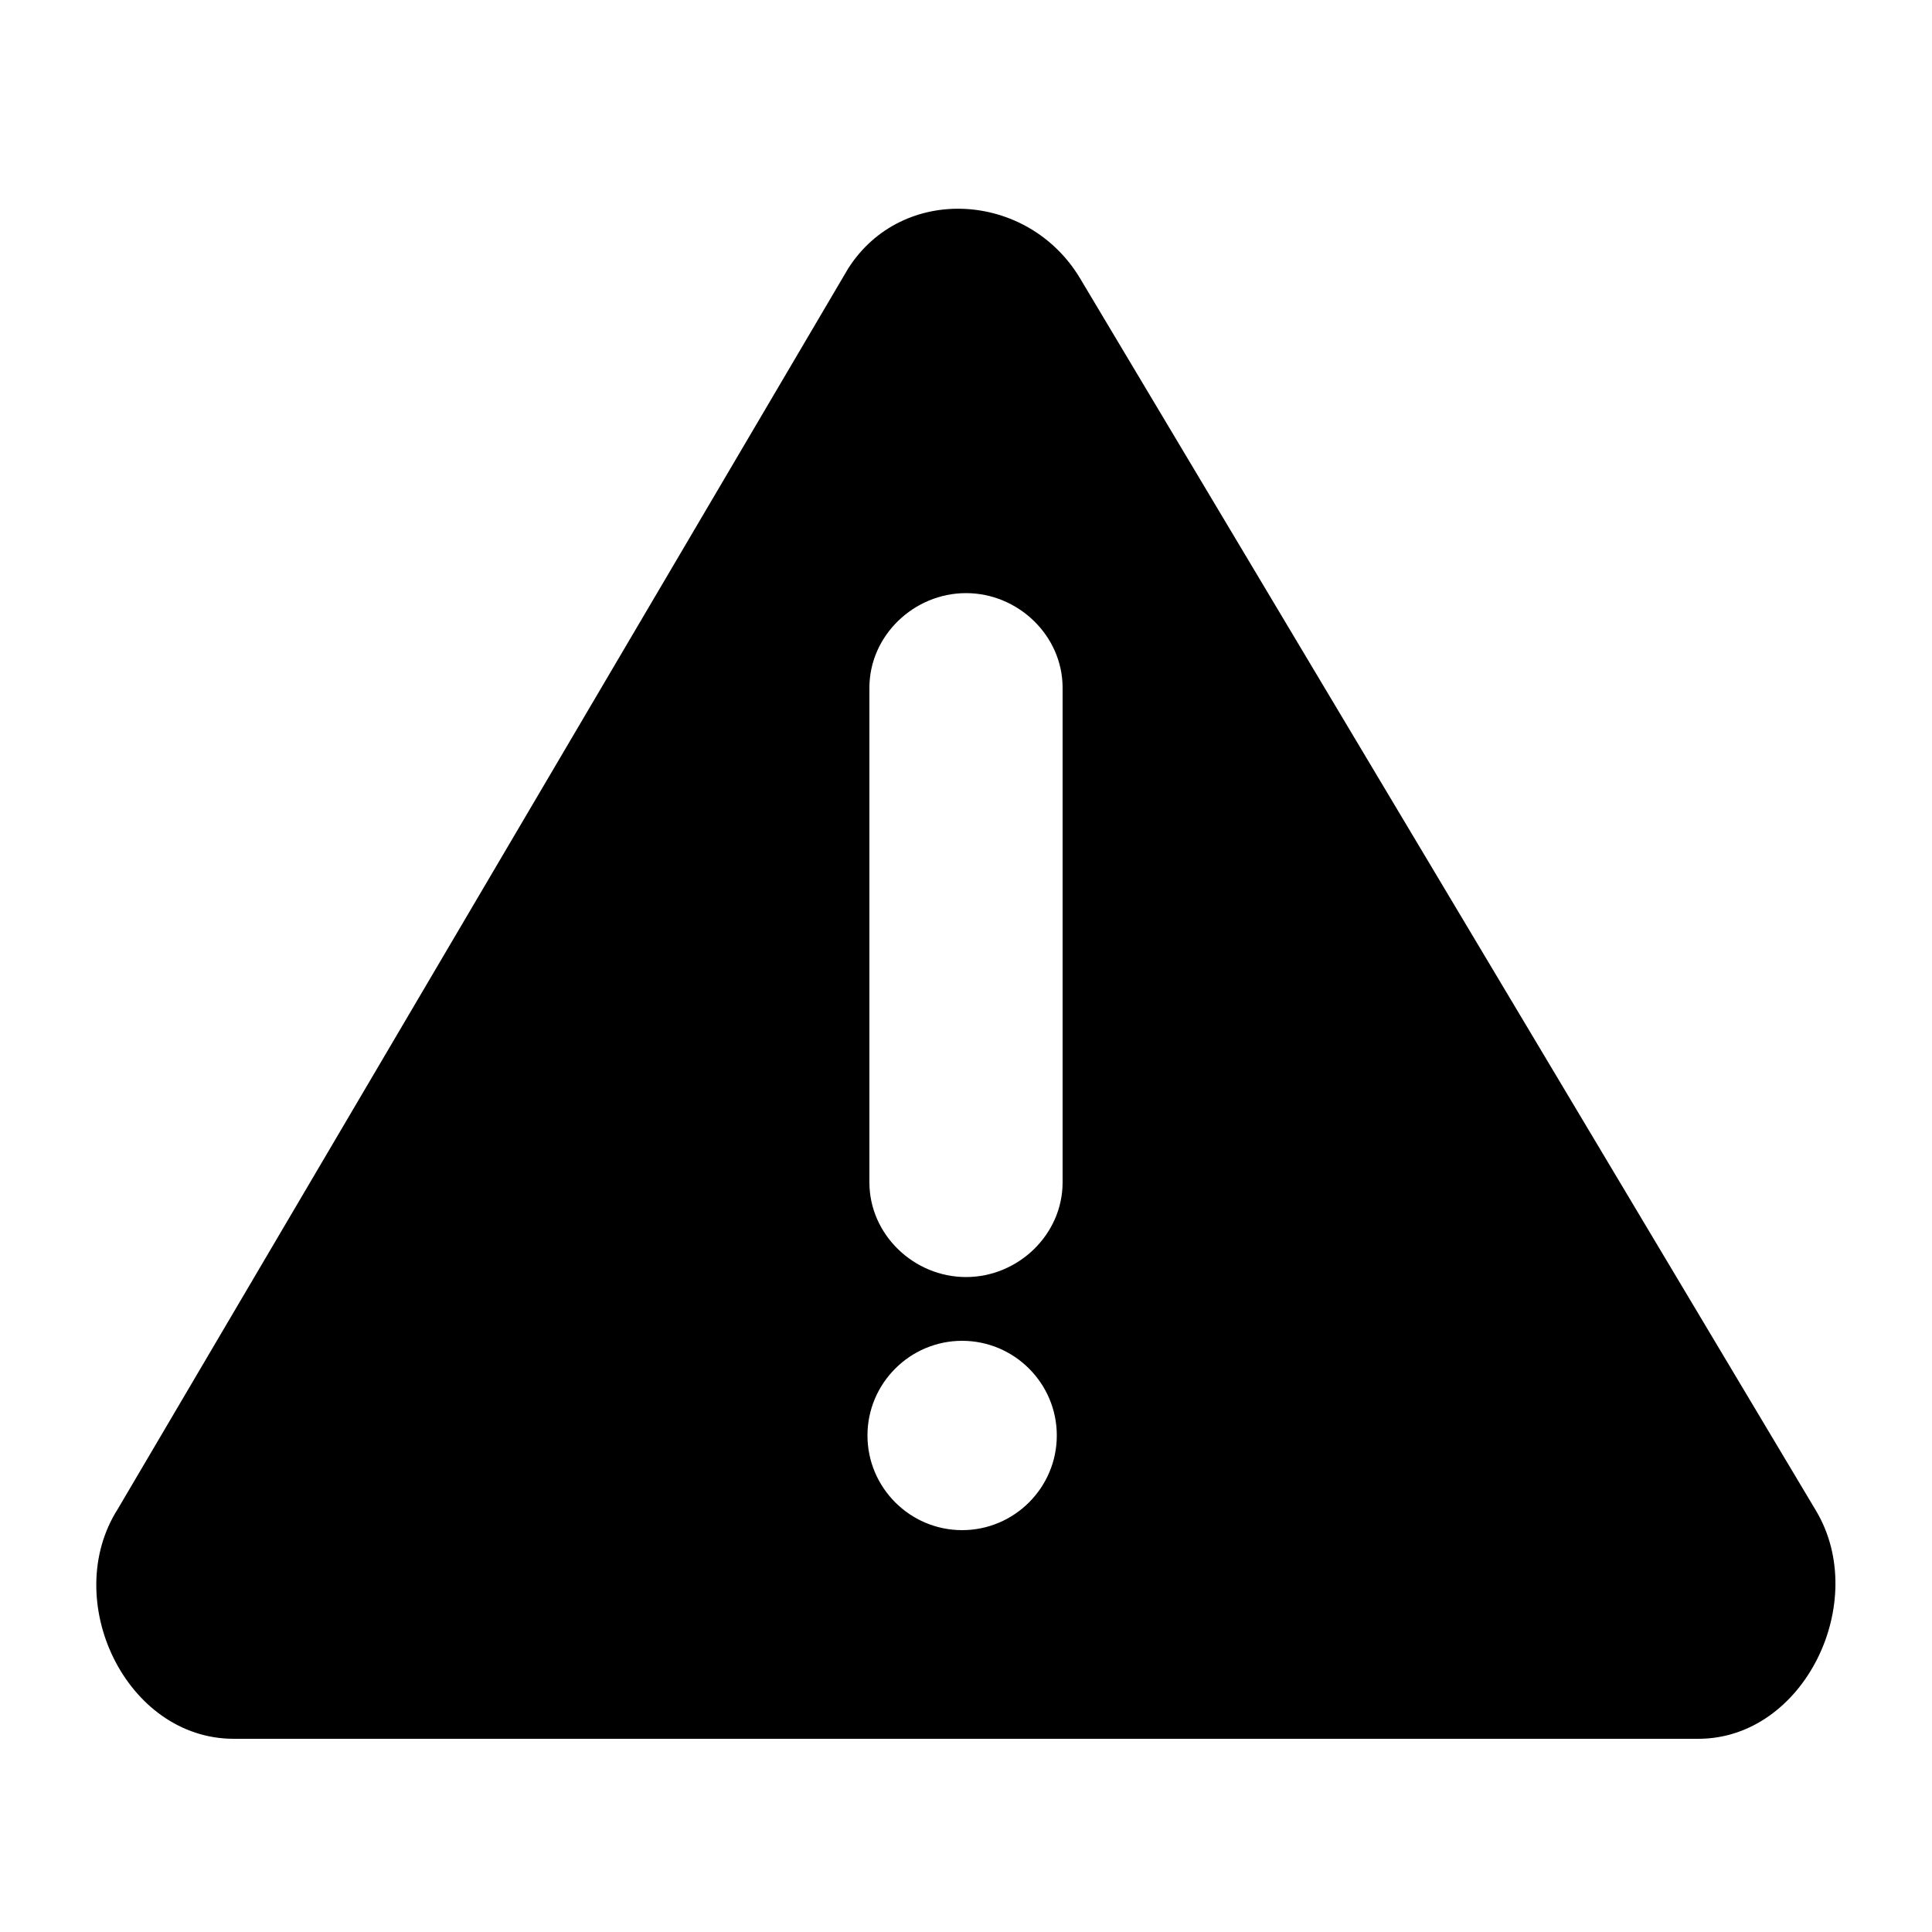
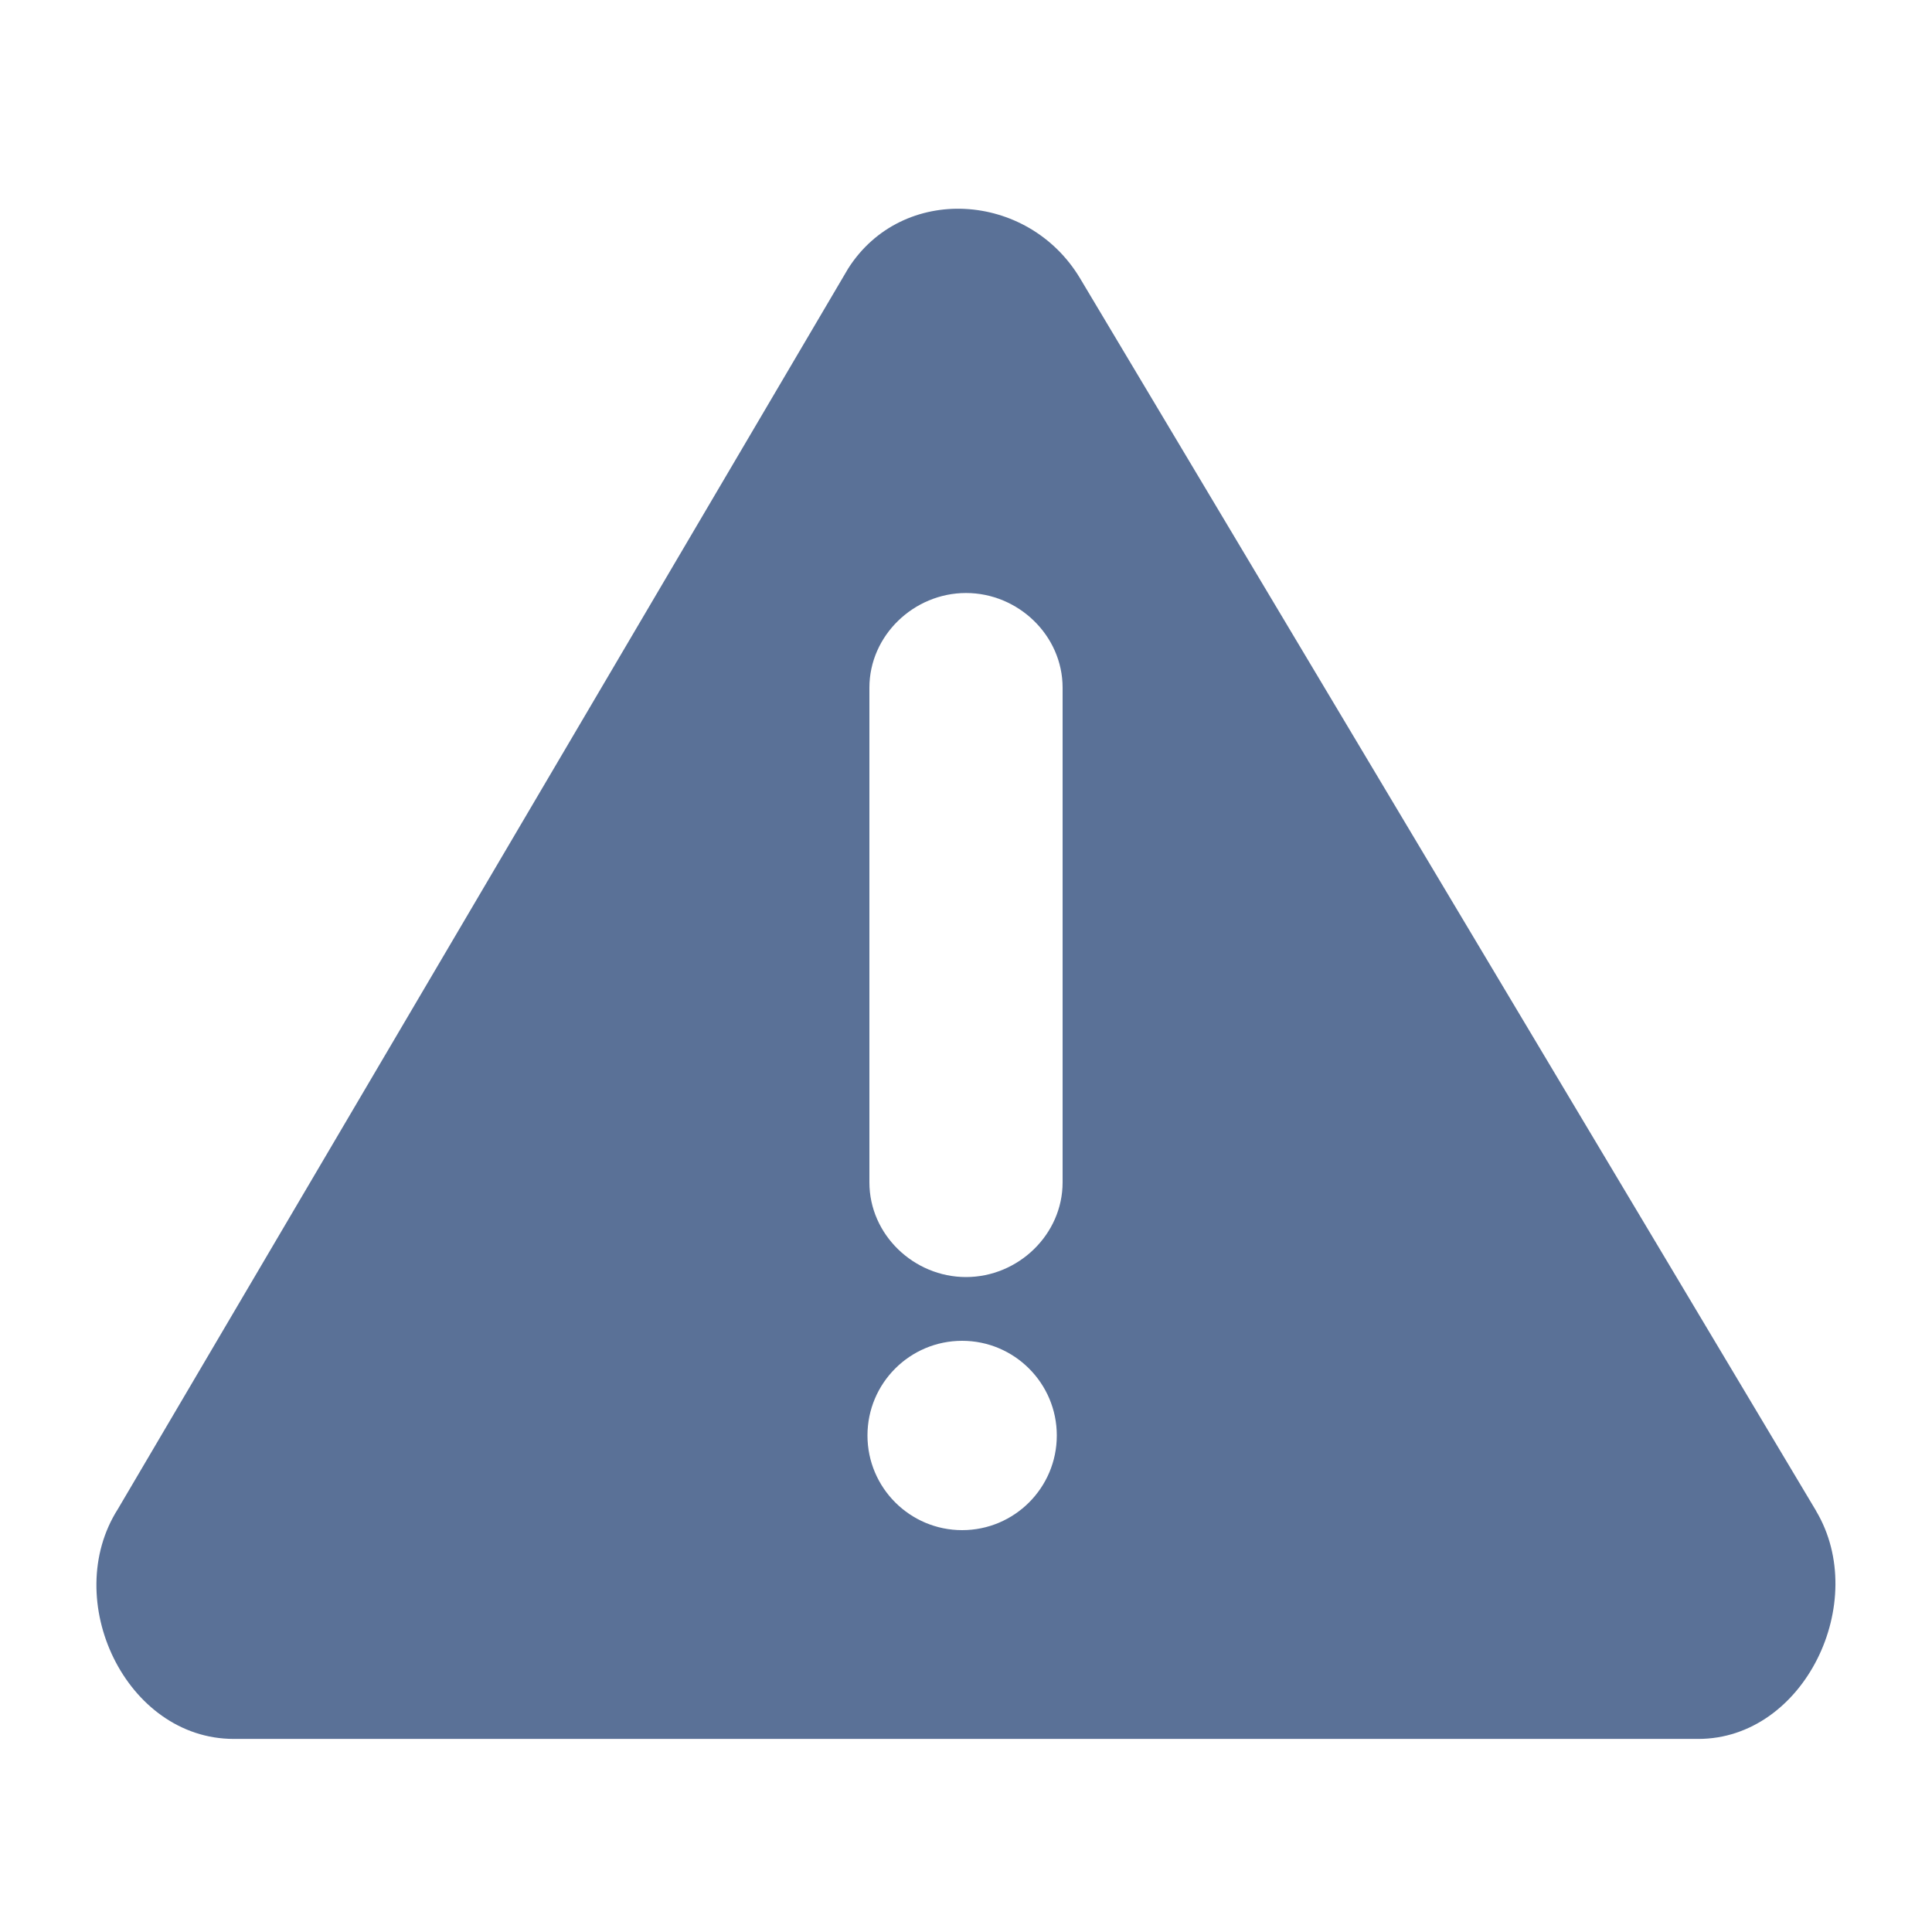
- <svg xmlns="http://www.w3.org/2000/svg" version="1.1" x="0px" y="0px" viewBox="0 0 100 100" style="enable-background:new 0 0 100 100;" xml:space="preserve">
-   <path d="M94,78.2L55.9,14.4c-2.7-4.5-9.2-4.9-12-0.5L6.1,78.1C3.1,82.8,6.5,90,12.1,90h75.8  C93.4,90,96.8,82.9,94,78.2z M49.8,79.2c-2.7,0-4.9-2.2-4.9-4.9s2.2-4.9,4.9-4.9c2.7,0,4.9,2.2,4.9,4.9S52.5,79.2,49.8,79.2z   M55,61.2c0,2.7-2.3,4.9-5,4.9s-5-2.2-5-4.9V35.6c0-2.7,2.3-4.9,5-4.9s5,2.2,5,4.9V61.2z" />
+ <svg xmlns="http://www.w3.org/2000/svg" version="1.1" width="16" height="16" viewBox="0 0 16 16">
+   <path fill="#5a7197" d="M15.040 12.512l-6.096-10.208c-0.432-0.72-1.472-0.784-1.92-0.080l-6.047 10.272c-0.48 0.752 0.064 1.905 0.959 1.905h12.128c0.88 0 1.424-1.136 0.976-1.888zM7.968 12.672c-0.432 0-0.784-0.351-0.784-0.784s0.351-0.784 0.784-0.784c0.432 0 0.784 0.351 0.784 0.784s-0.351 0.784-0.784 0.784zM8.8 9.792c0 0.432-0.368 0.784-0.8 0.784s-0.8-0.351-0.8-0.784v-4.097c0-0.432 0.368-0.784 0.8-0.784s0.8 0.351 0.8 0.784v4.097z" />
</svg>
